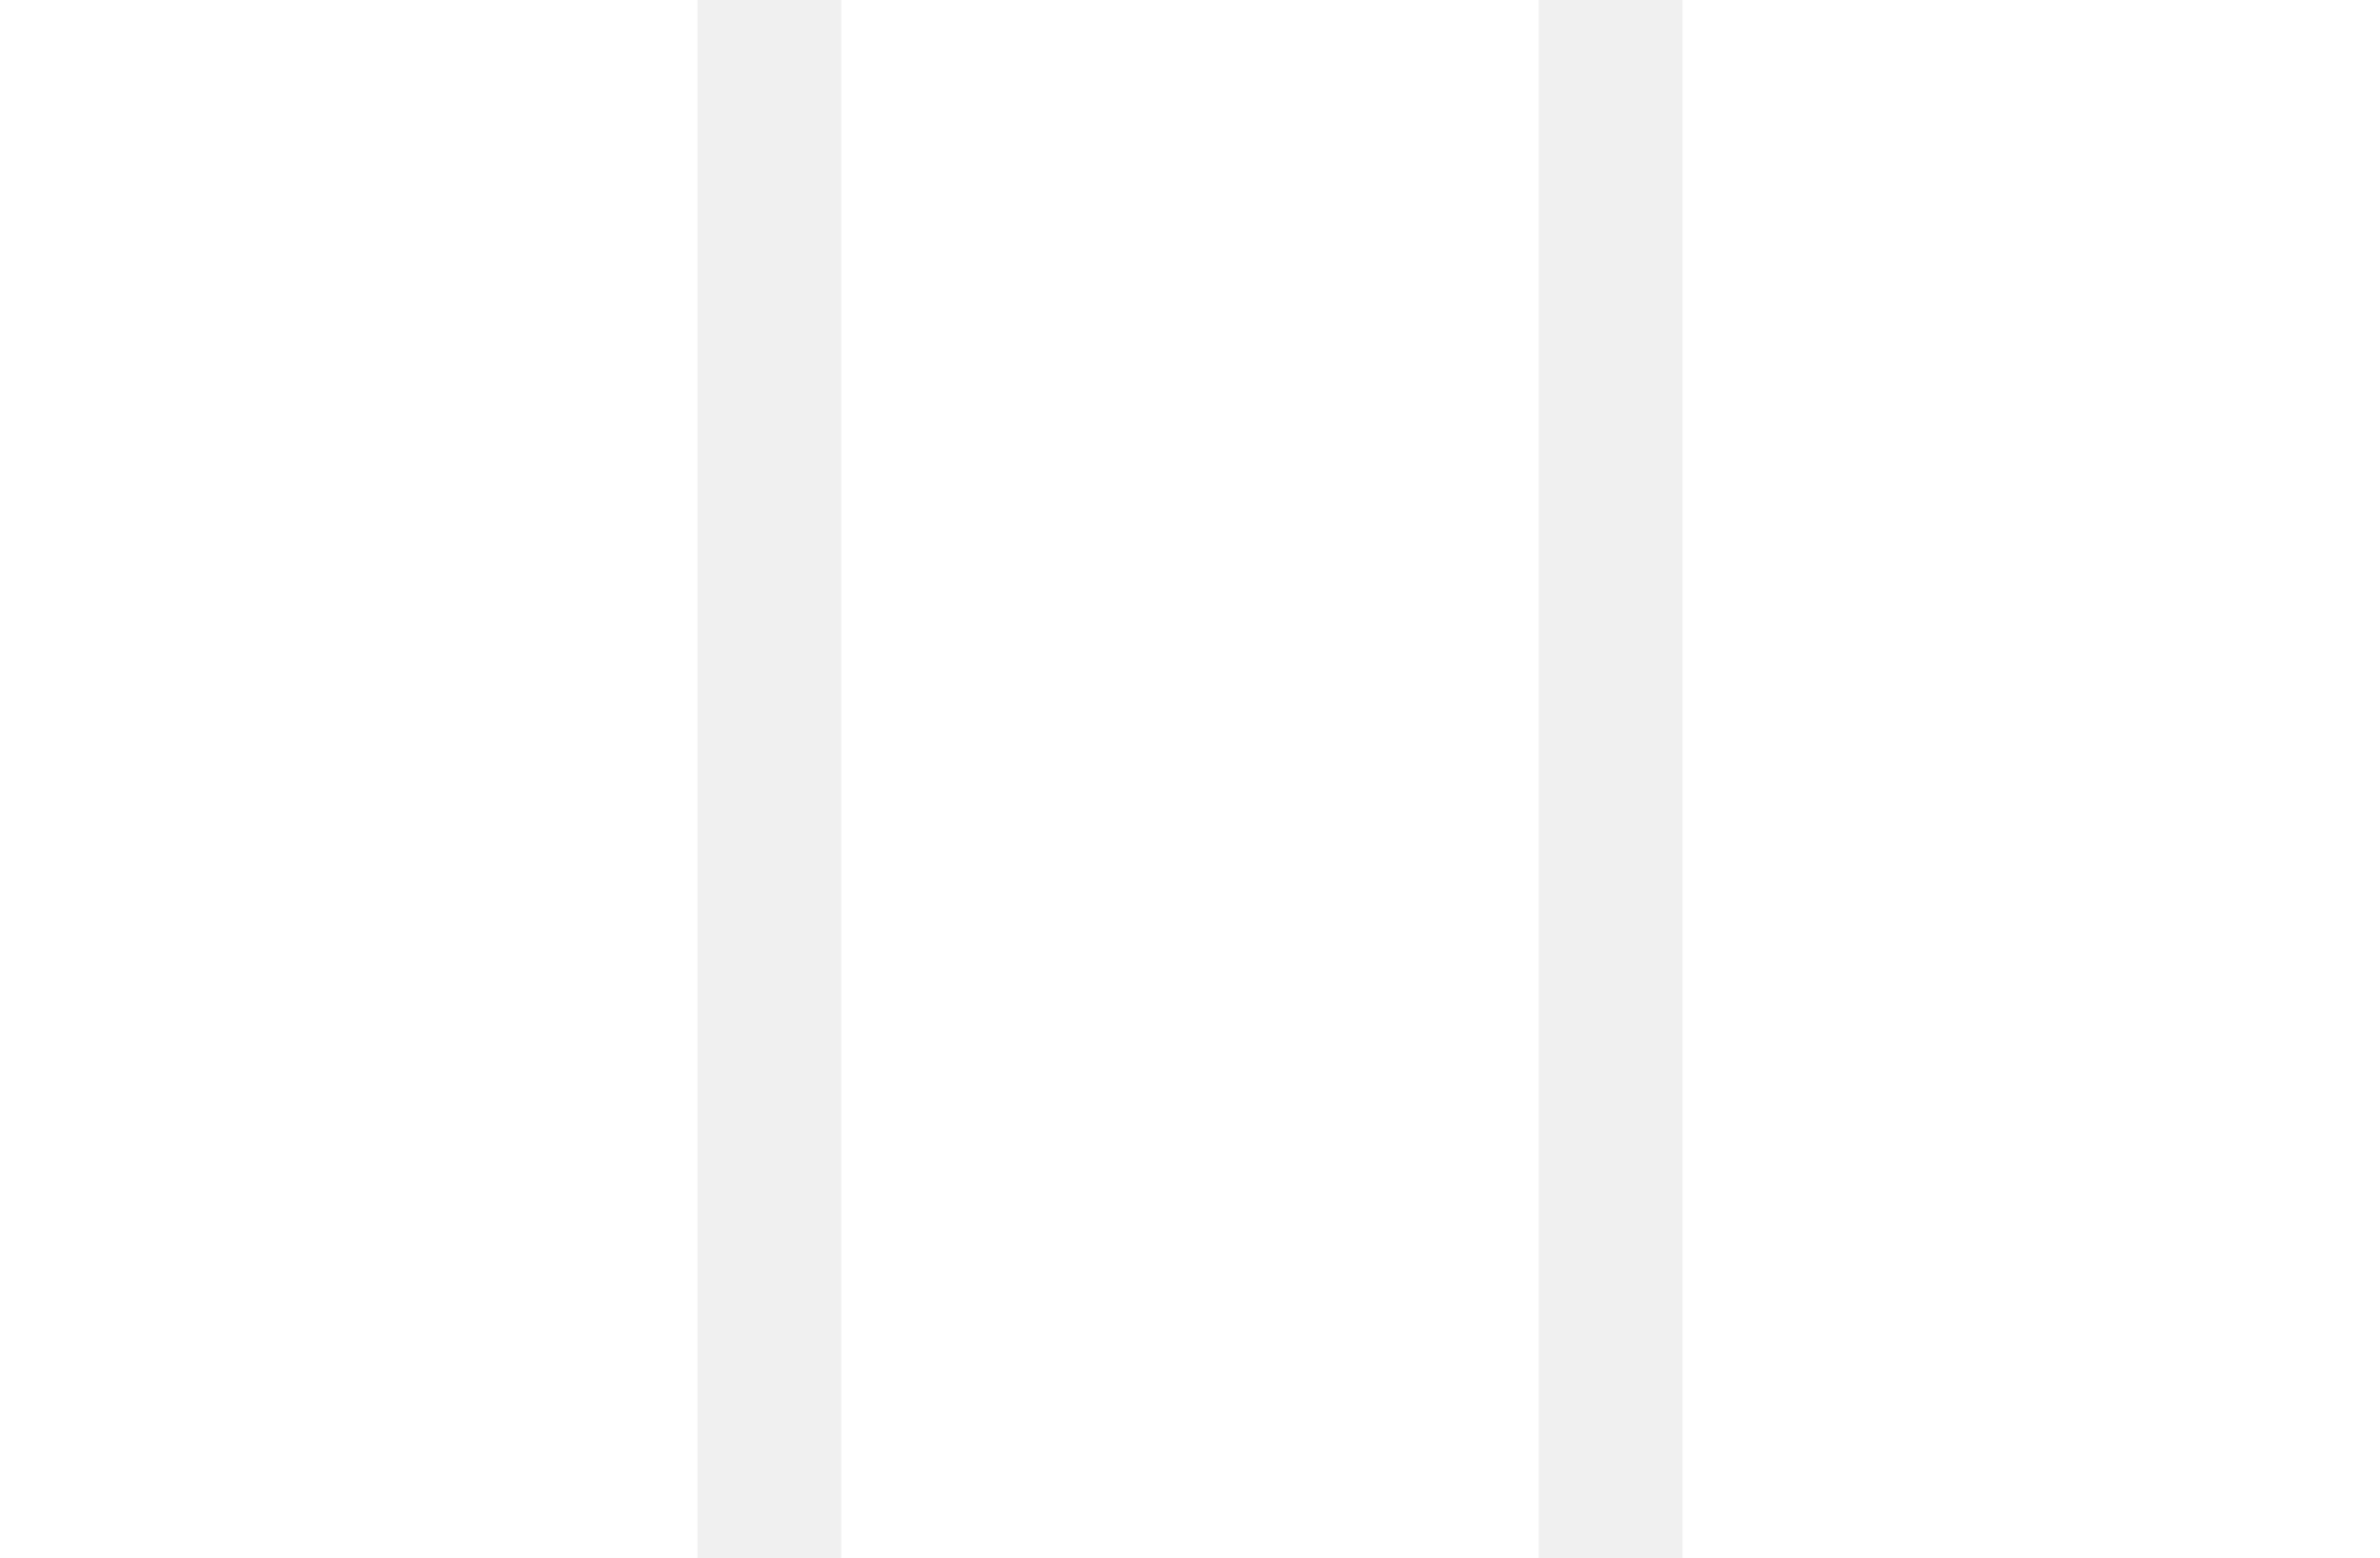
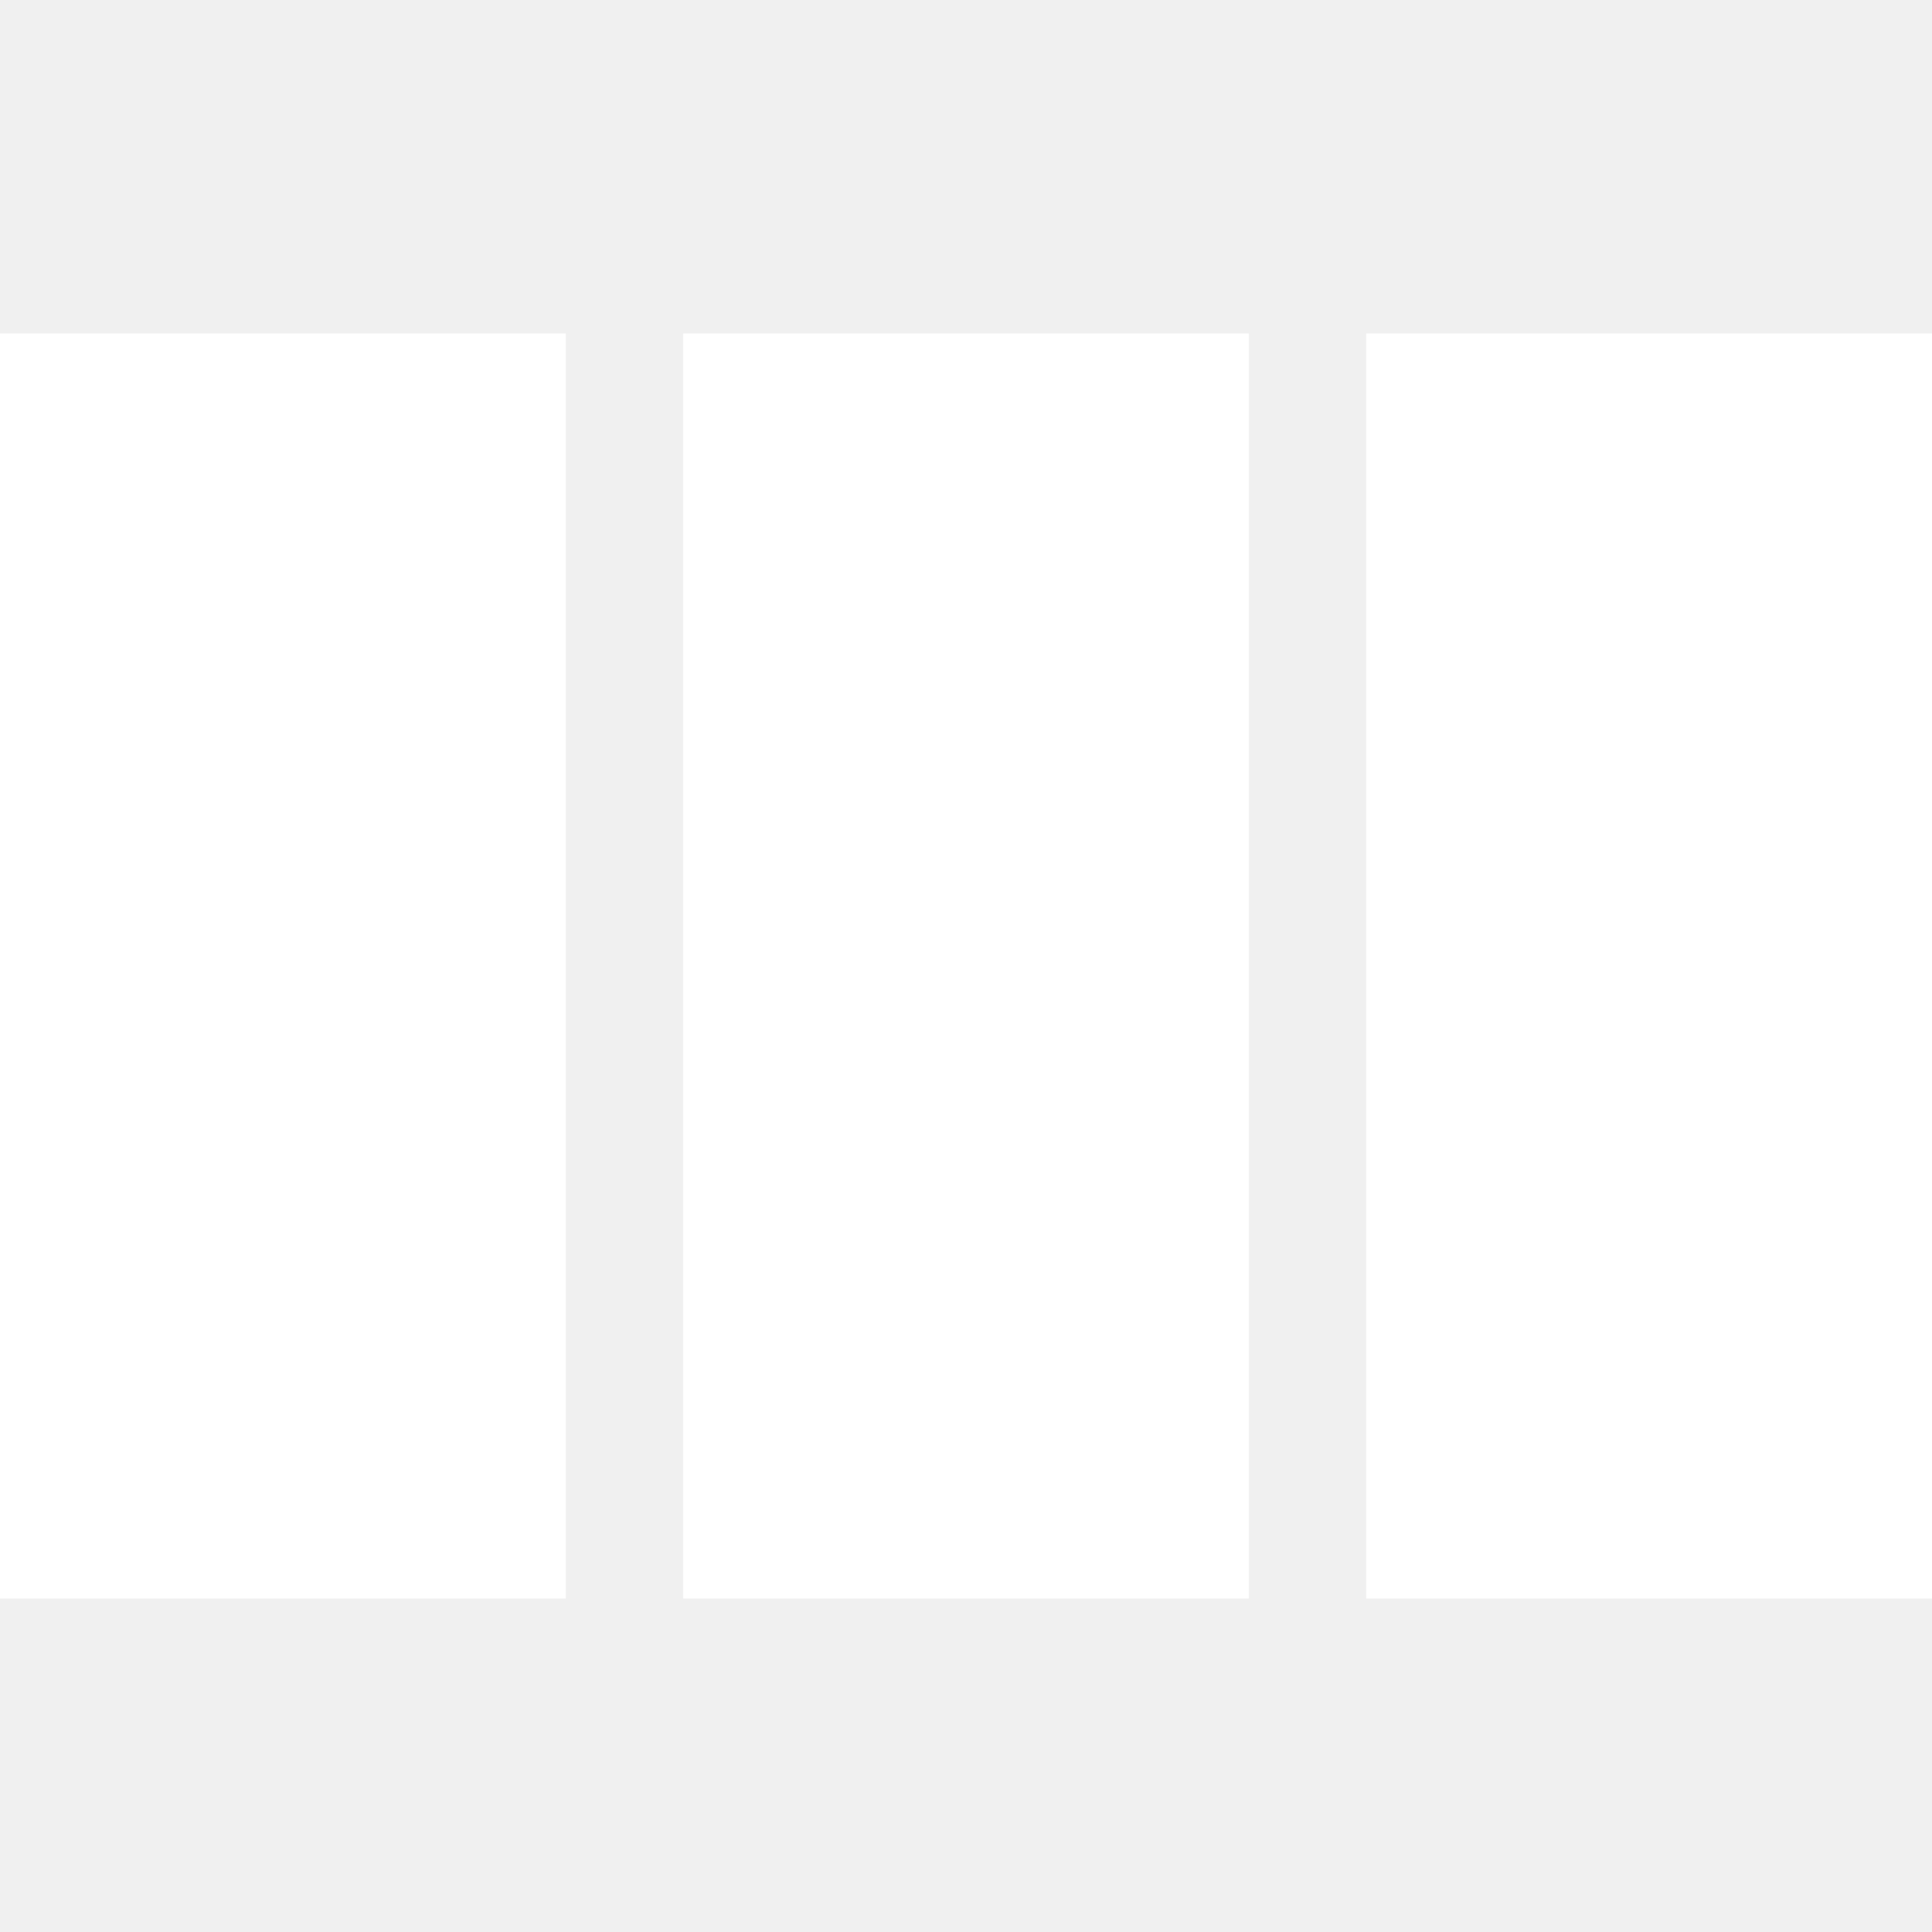
- <svg xmlns="http://www.w3.org/2000/svg" width="84px" height="55px" viewBox="0 0 84 55" version="1.1">
-   <g id="v2" stroke="none" stroke-width="1" fill="none" fill-rule="evenodd">
-     <g id="LANDING-PAGE" transform="translate(-996, -3295)" fill="#FFFFFF" fill-rule="nonzero">
+ <svg xmlns="http://www.w3.org/2000/svg" version="1.1" id="Layer_1" x="0px" y="0px" width="84px" height="84px" viewBox="0 0 84 84" style="enable-background:new 0 0 84 84;" xml:space="preserve">
+   <style type="text/css">
+ 	.st0{fill:#FFFFFF;}
+ </style>
+   <g id="v2">
+     <g id="LANDING-PAGE" transform="translate(-996, -3295)">
      <g id="Why-St-Pats" transform="translate(0, 3033)">
        <g id="icon_flag" transform="translate(996, 262)">
          <g id="Group">
-             <polygon id="Shape" points="0 0 24.617 0 24.617 55 0 55" />
-             <polygon id="Shape" points="29.691 0 54.308 0 54.308 55 29.691 55" />
-             <polygon id="Shape" points="59.383 0 84 0 84 55 59.383 55" />
+             <polygon id="Shape" class="st0" points="0,14.5 24.6,14.5 24.6,69.5 0,69.5      " />
+             <polygon class="st0" points="29.7,14.5 54.3,14.5 54.3,69.5 29.7,69.5      " />
+             <polygon class="st0" points="59.4,14.5 84,14.5 84,69.5 59.4,69.5      " />
          </g>
        </g>
      </g>
    </g>
  </g>
</svg>
